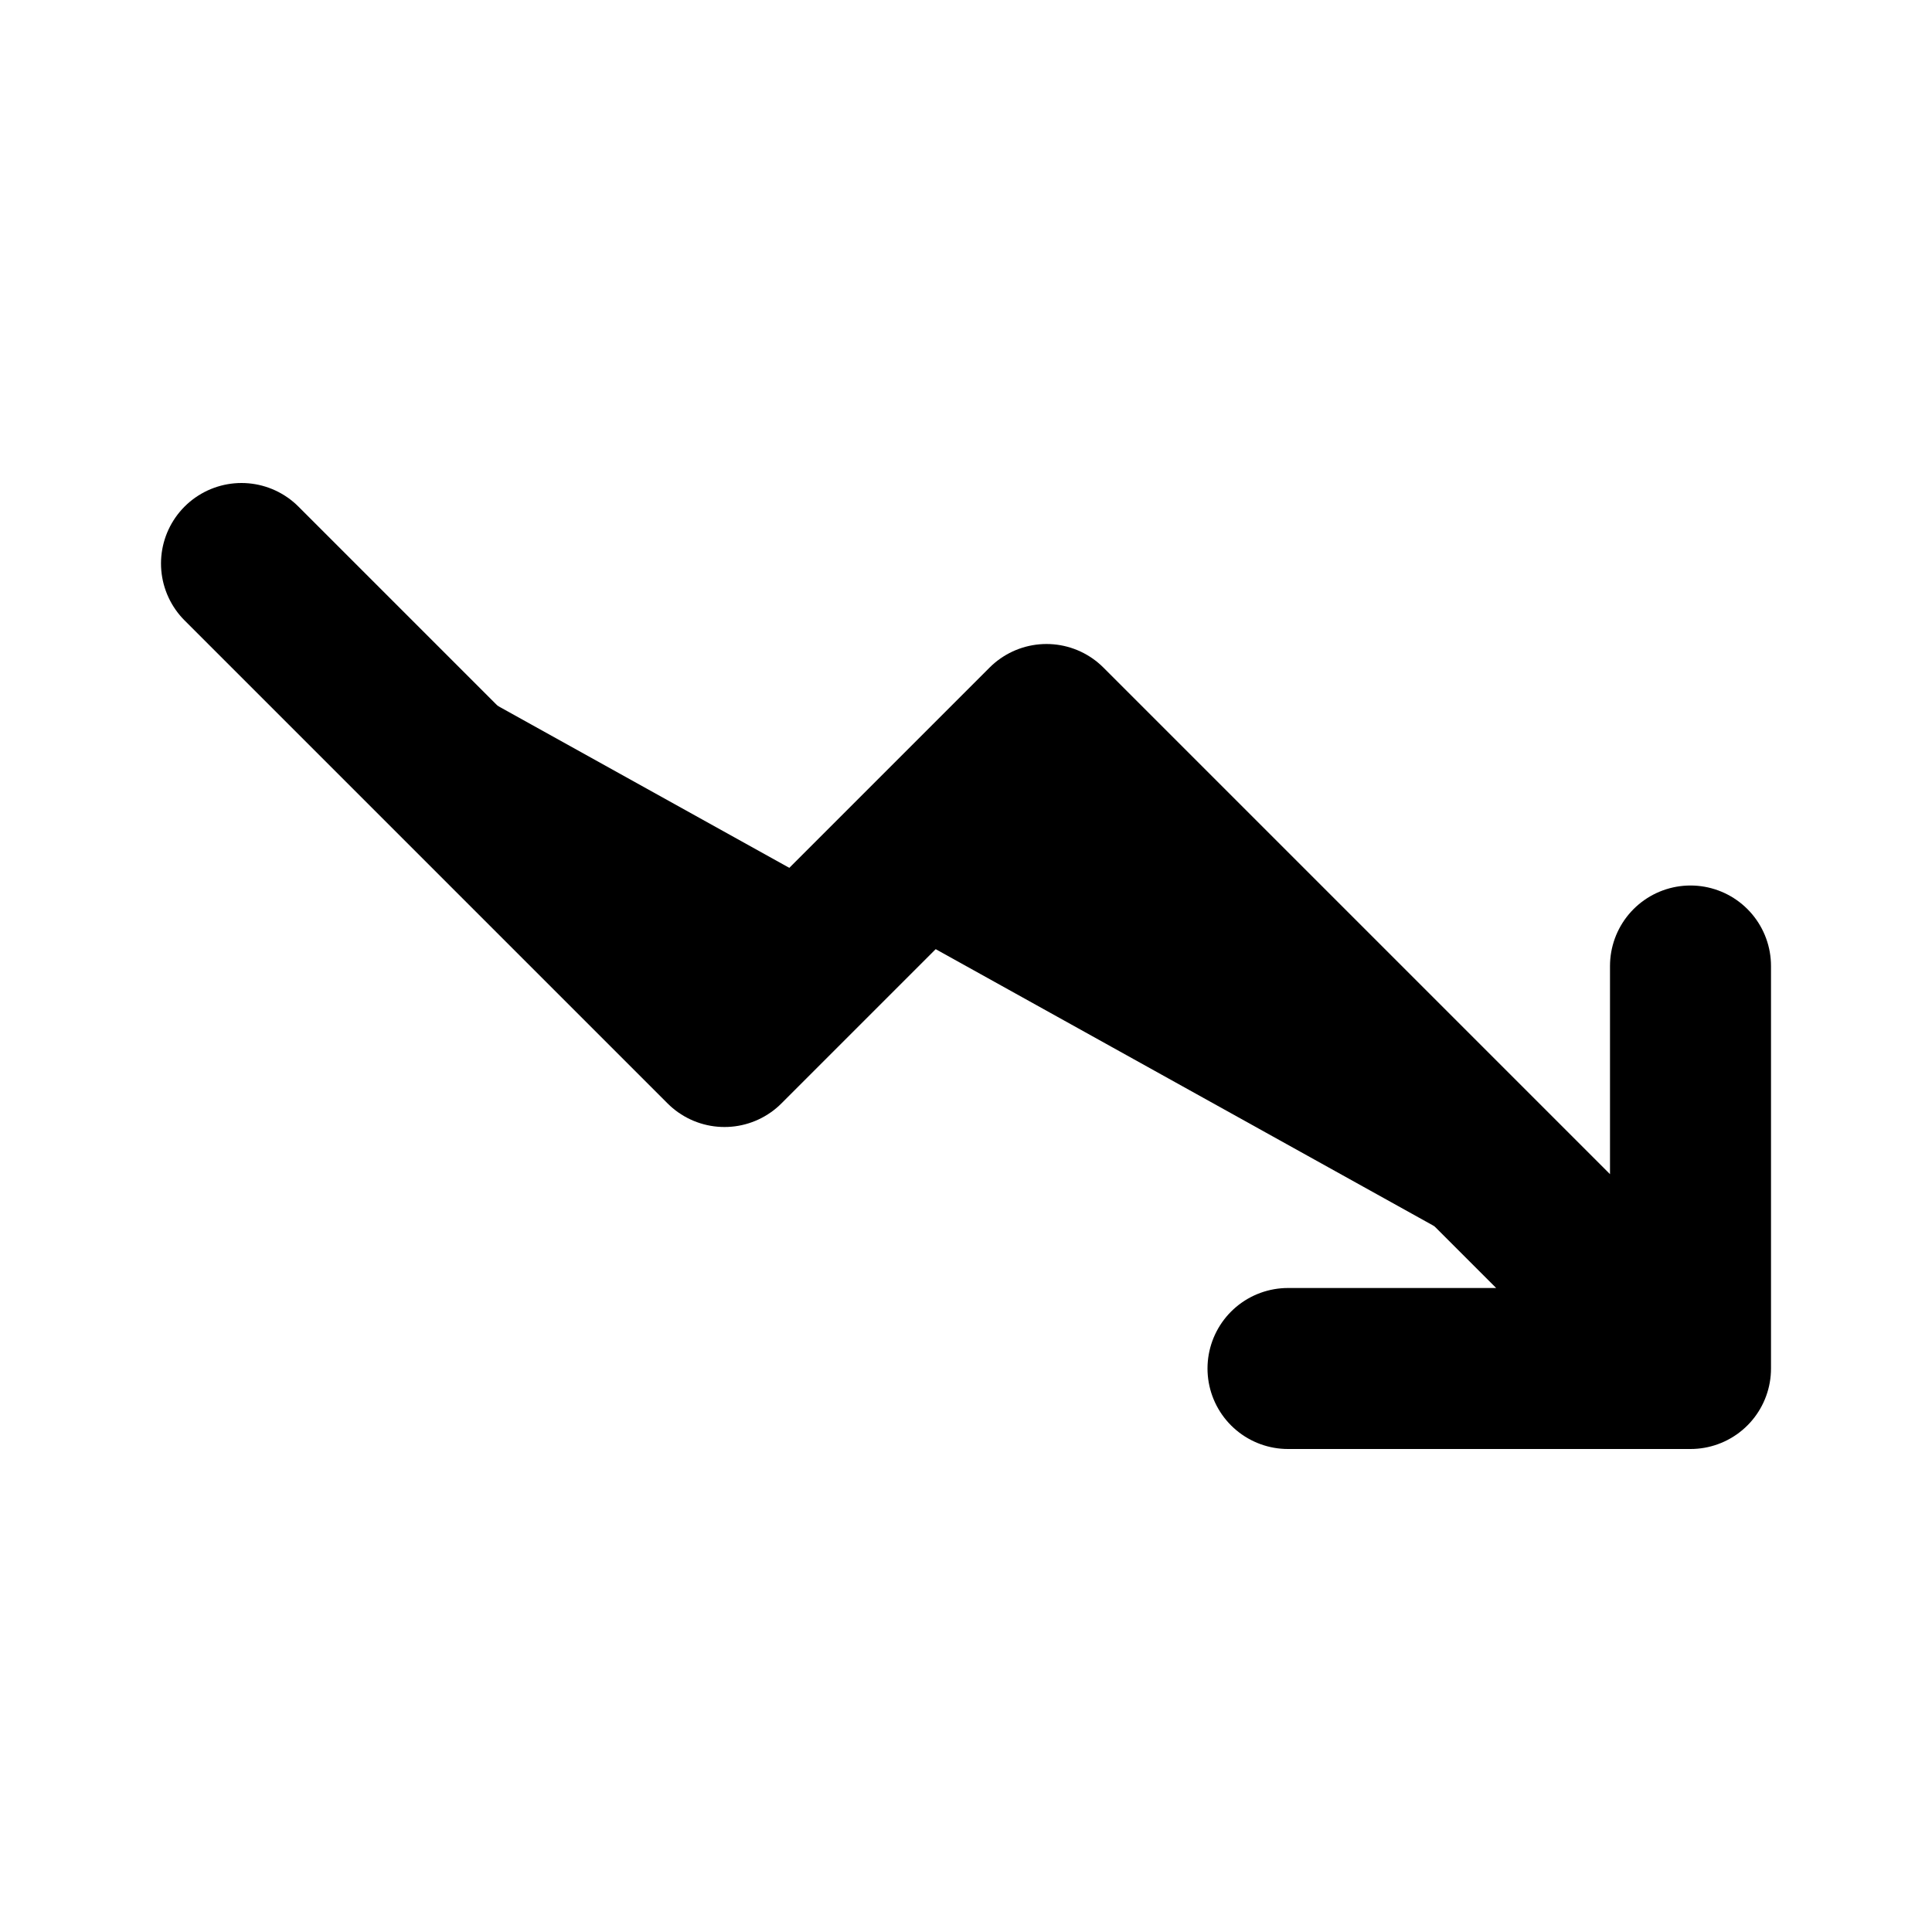
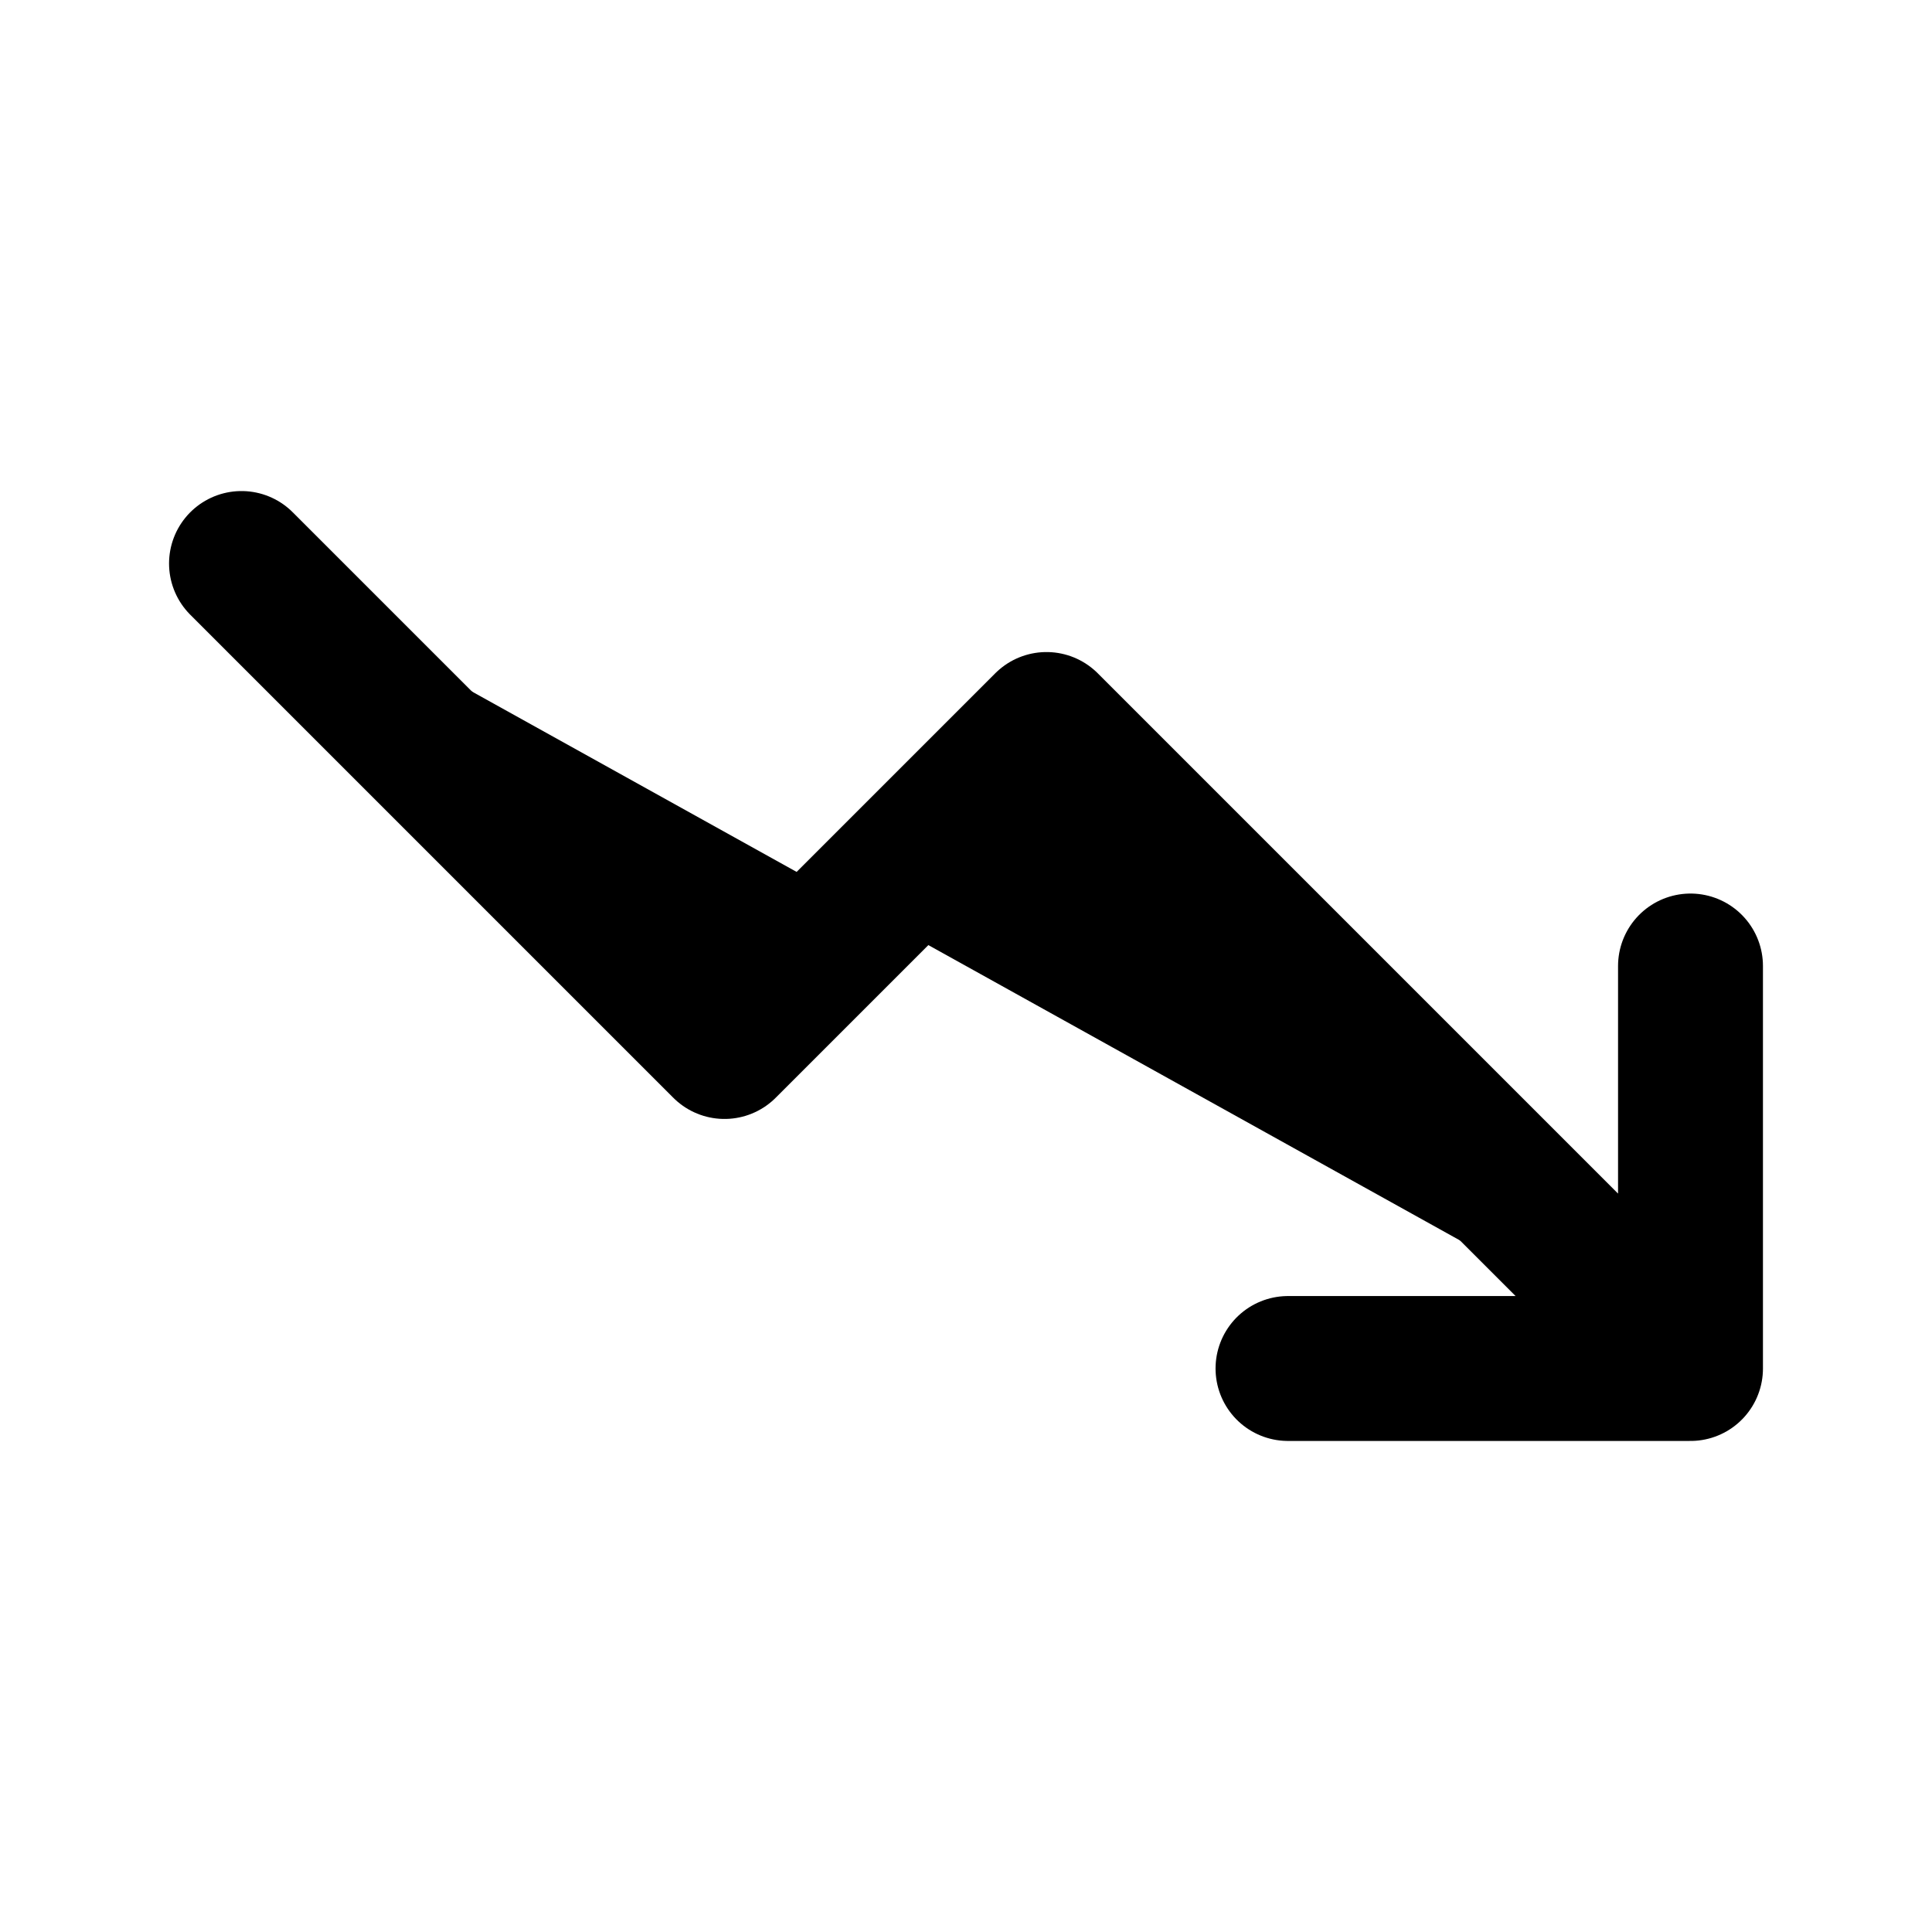
- <svg xmlns="http://www.w3.org/2000/svg" width="800px" height="800px" viewBox="0 0 24 24" fill="currentColor">
-   <path d="M3 7L9 13L13 9L21 17M21 17V12M21 17H16" stroke="currentColor" stroke-width="2" stroke-linecap="round" stroke-linejoin="round" />
+ <svg xmlns="http://www.w3.org/2000/svg" width="24" height="24" viewBox="0 0 24 24" fill="currentColor">
+   <path d="M3 7L9 13L13 9L21 17M21 17V12M21 17H16" stroke="currentColor" stroke-width="1.8" stroke-linecap="round" stroke-linejoin="round" />
</svg>
